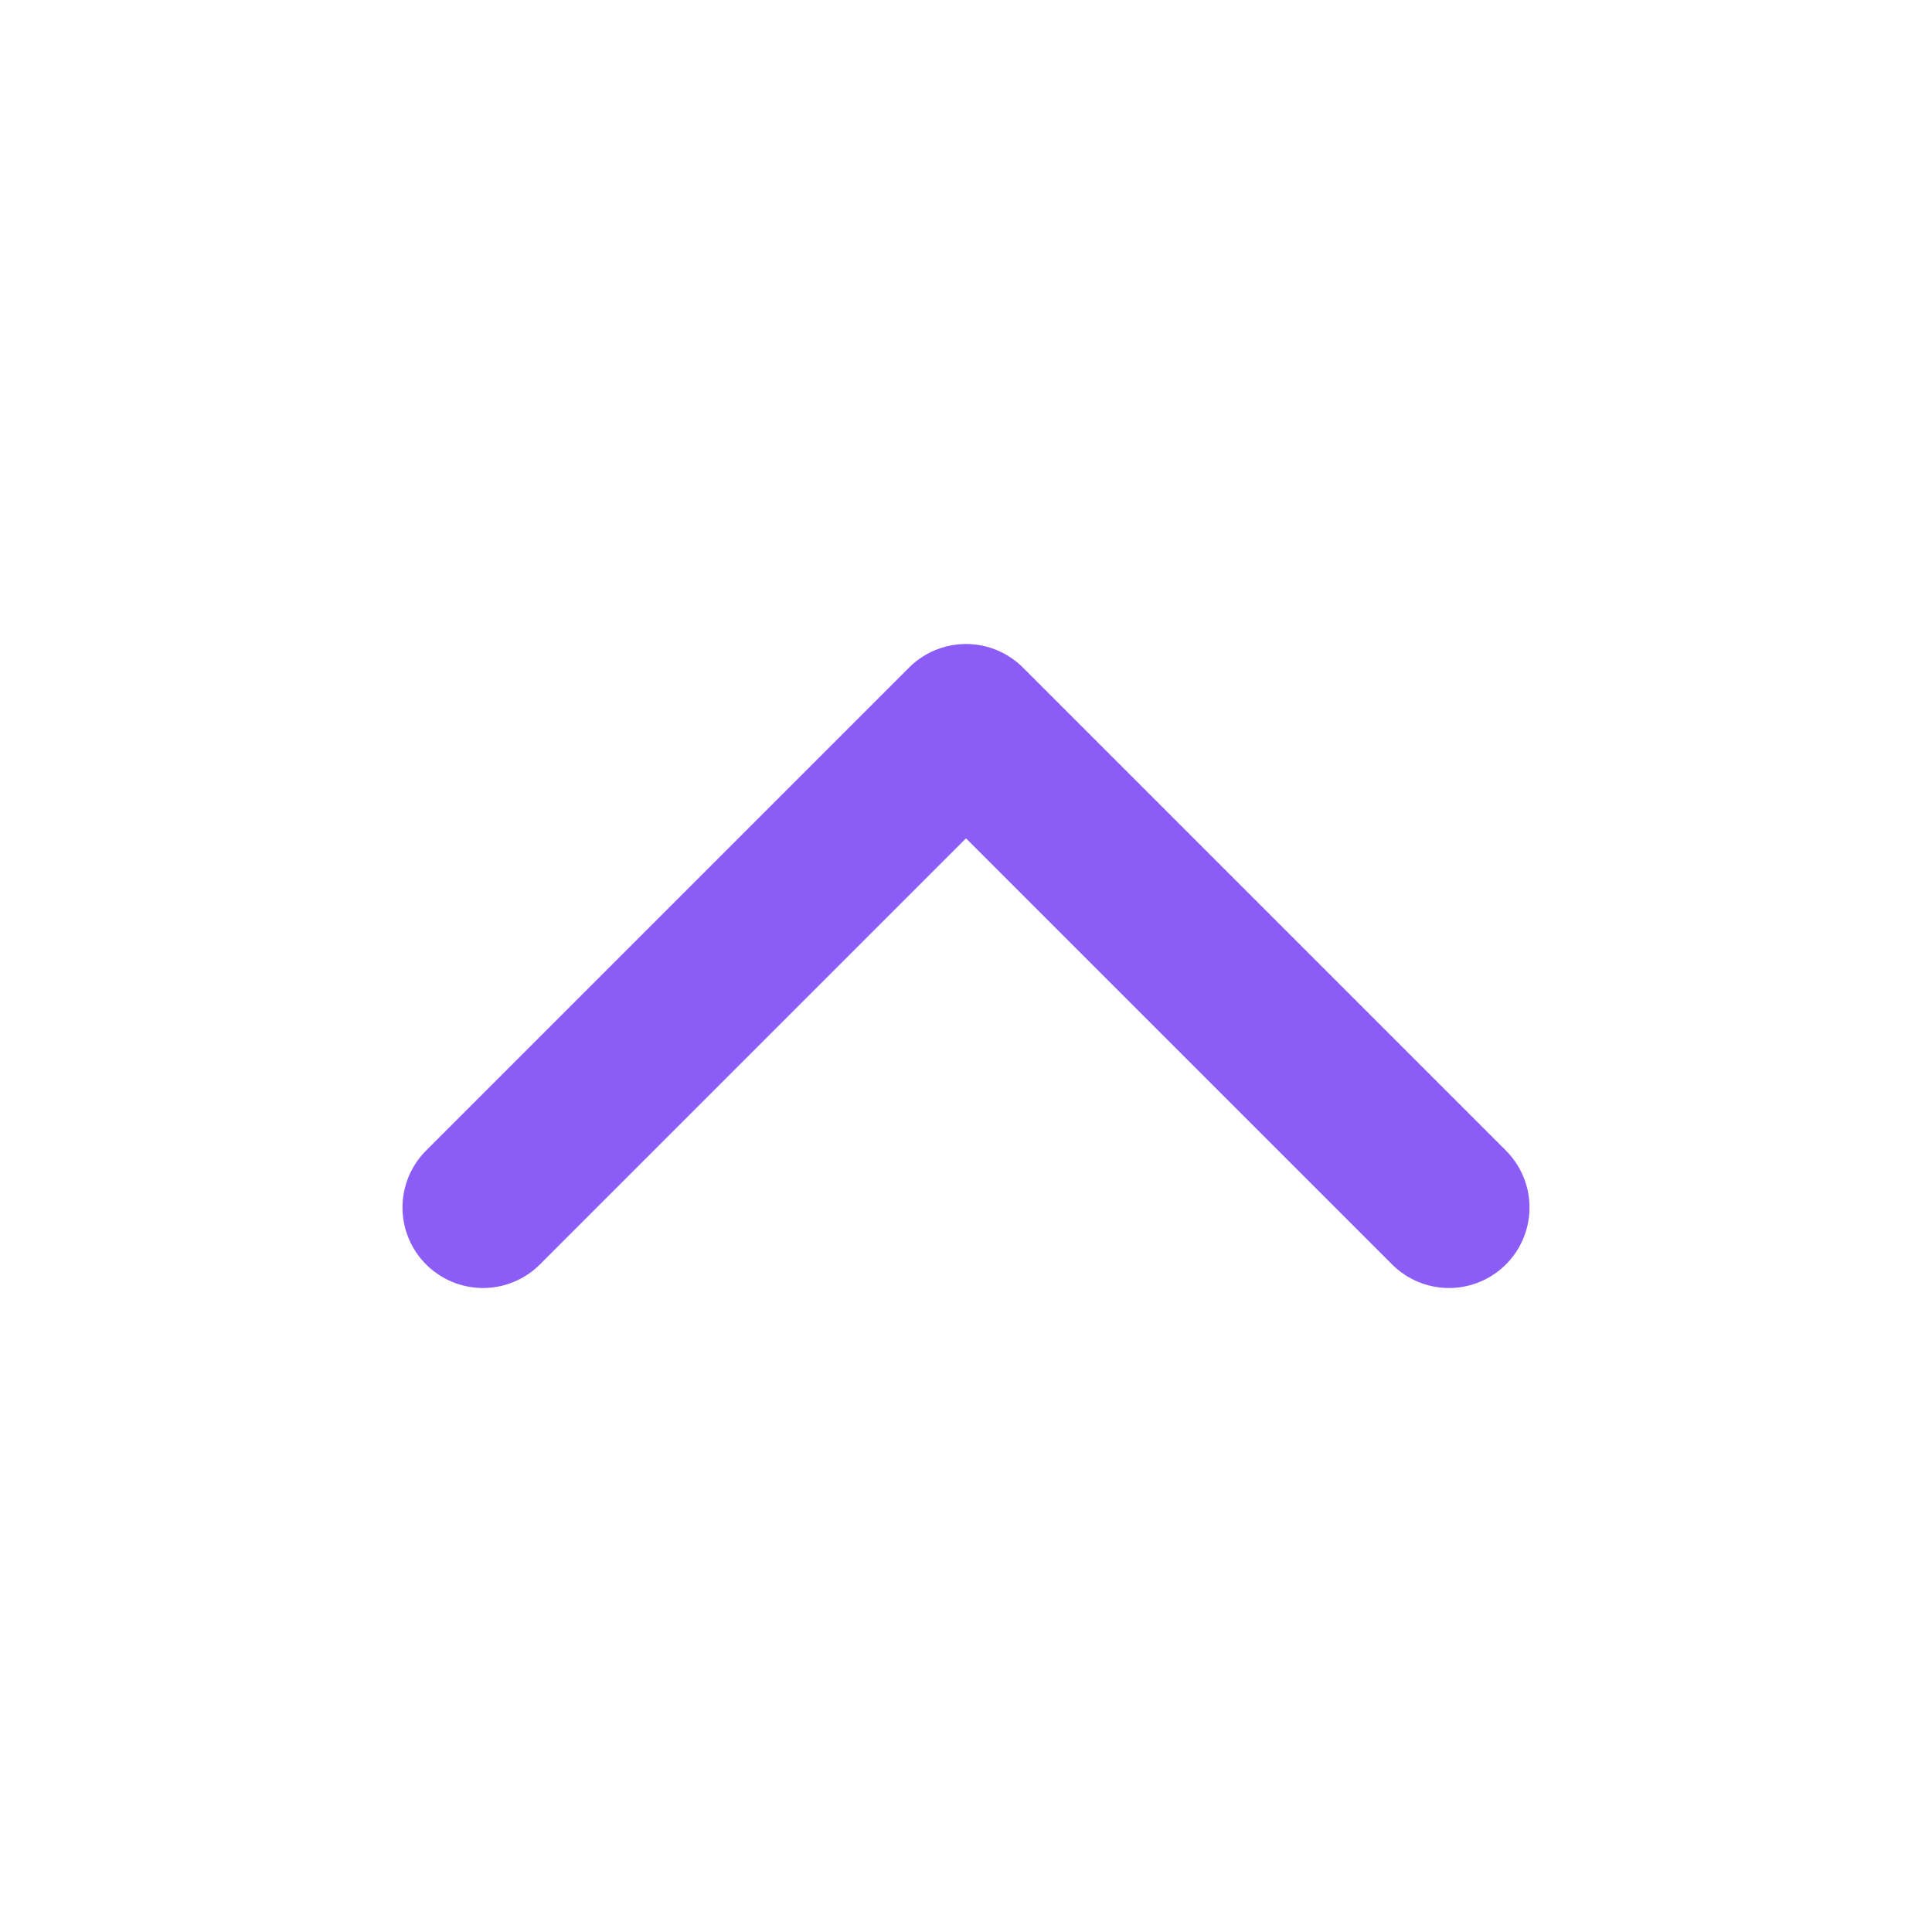
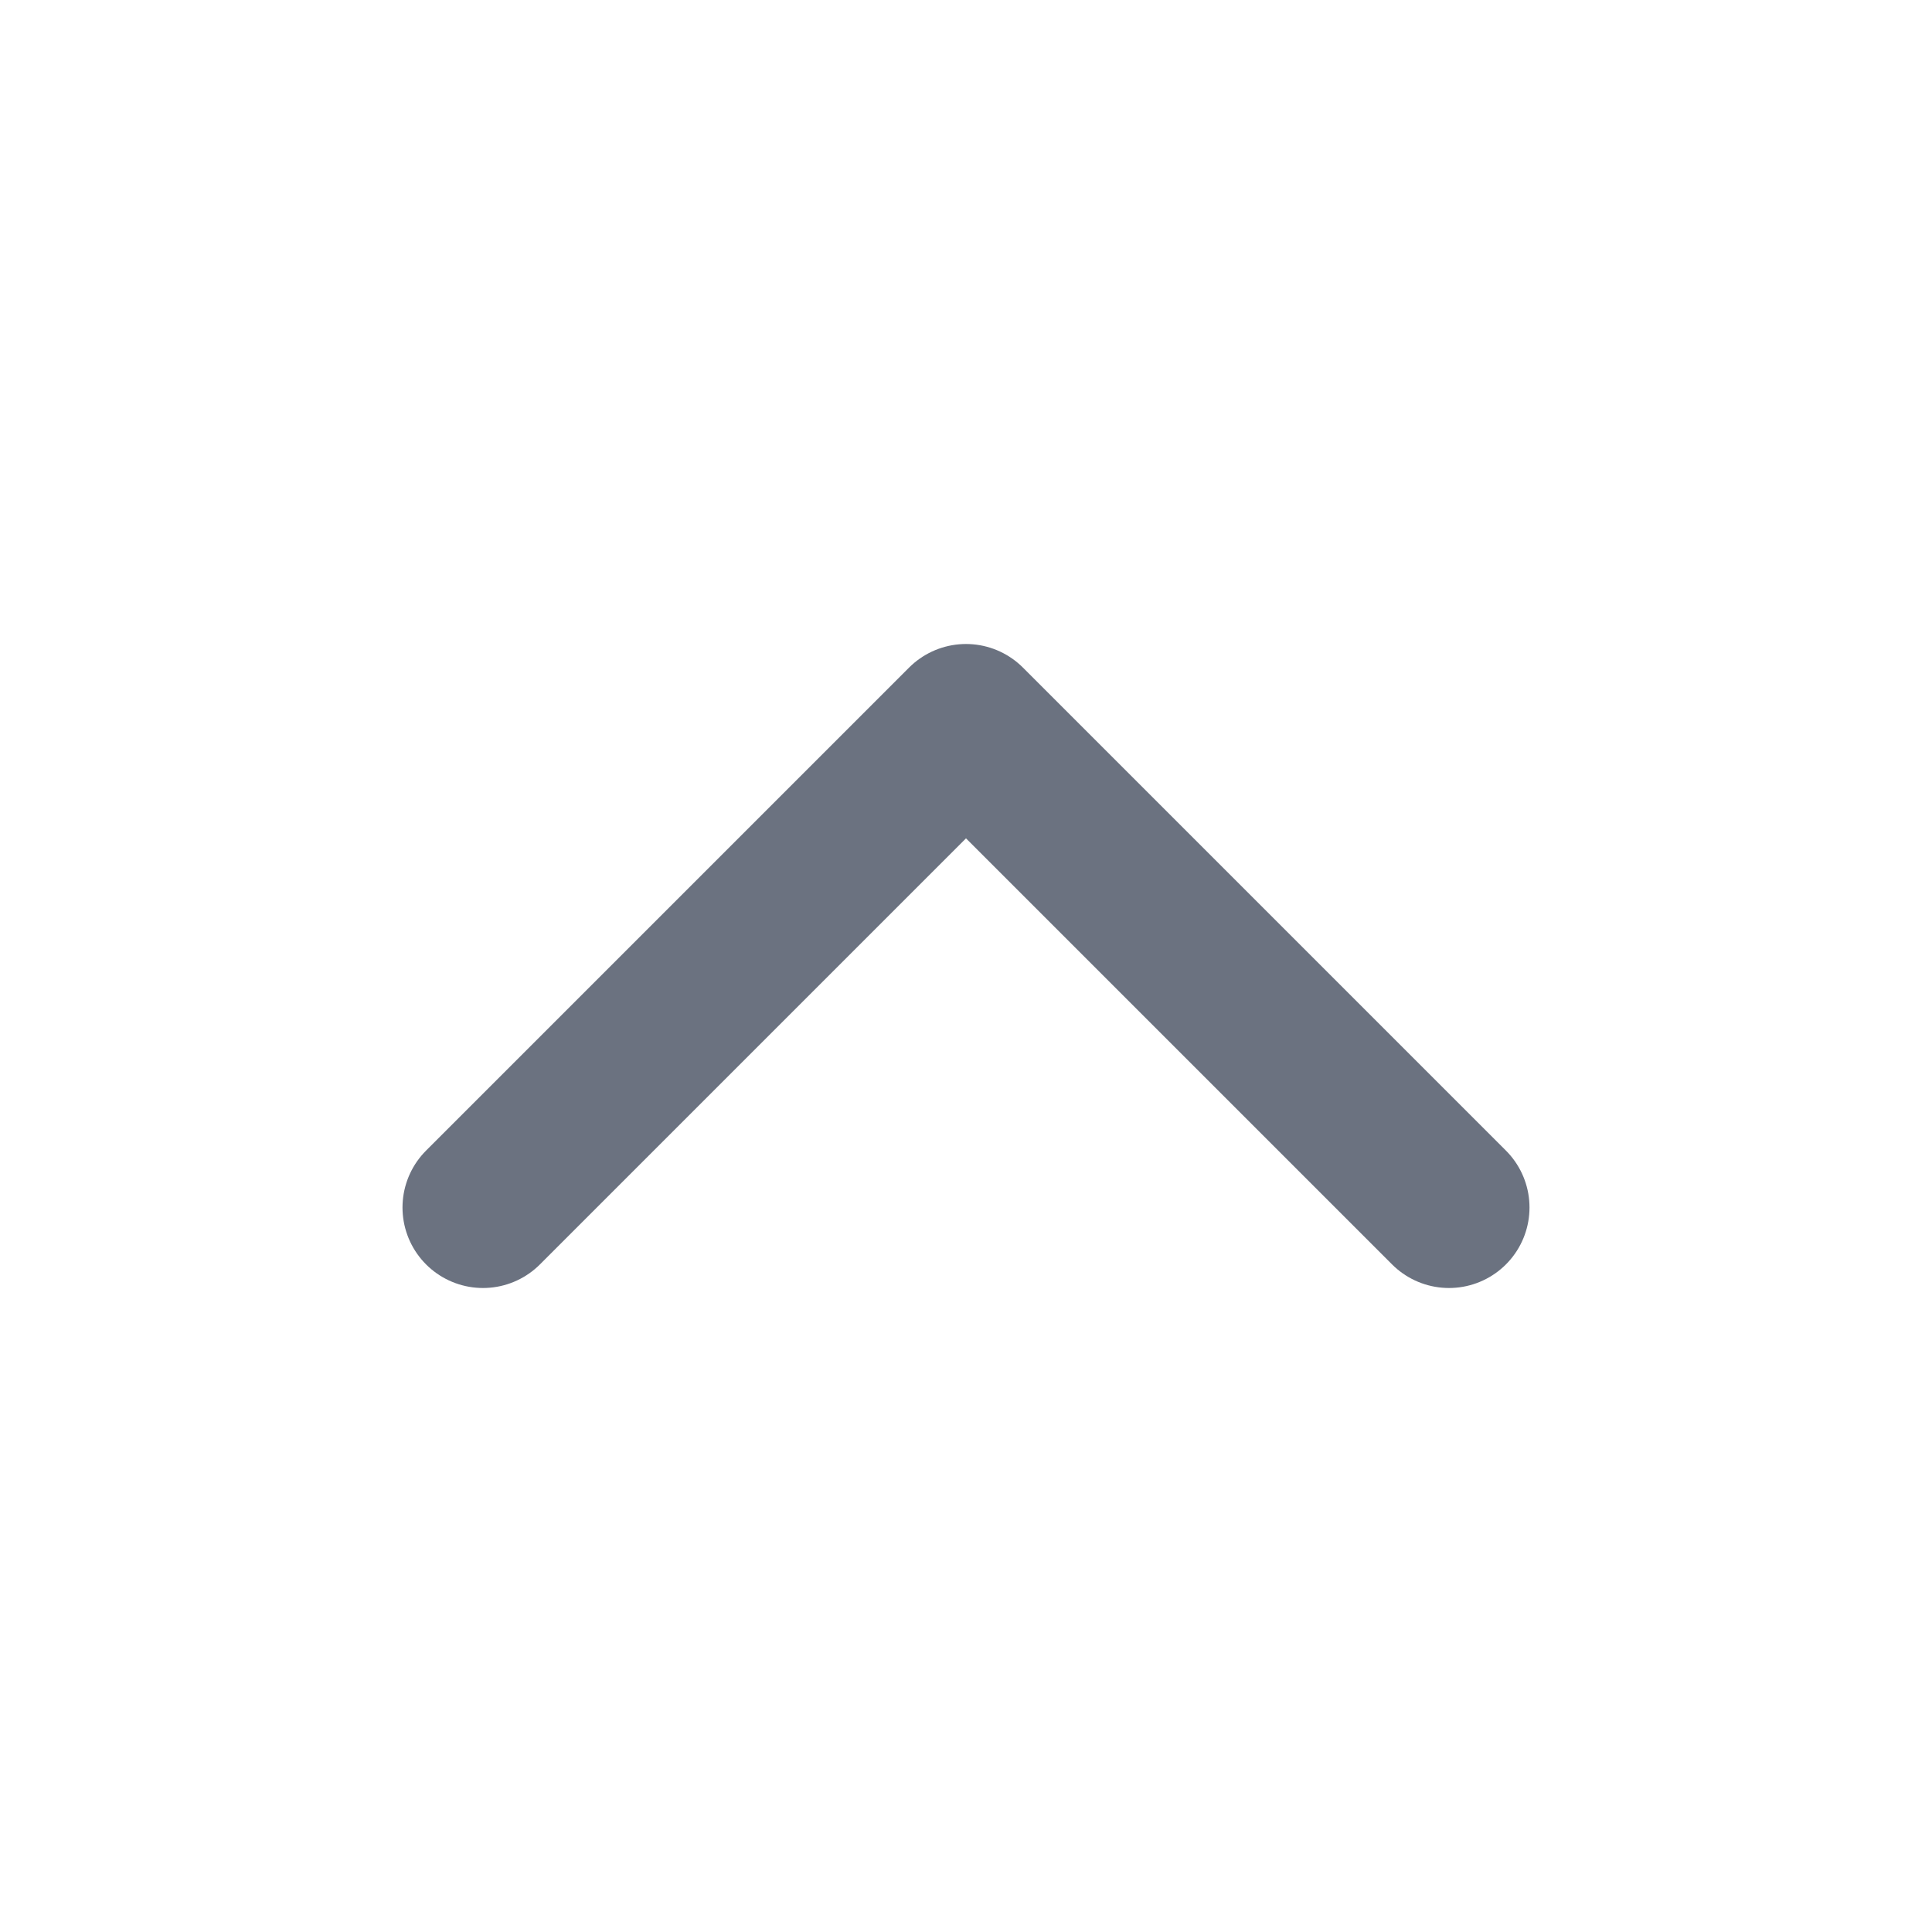
- <svg xmlns="http://www.w3.org/2000/svg" width="24" height="24" viewBox="0 0 24 24" fill="none" stroke="#8b5cf6" stroke-width="2" stroke-linecap="round" stroke-linejoin="round" class="feather feather-chevron-up">
+ <svg xmlns="http://www.w3.org/2000/svg" width="24" height="24" viewBox="0 0 24 24" fill="none" stroke="#6b7280" stroke-width="2" stroke-linecap="round" stroke-linejoin="round" class="feather feather-chevron-up">
  <polyline points="18 15 12 9 6 15" />
</svg>
